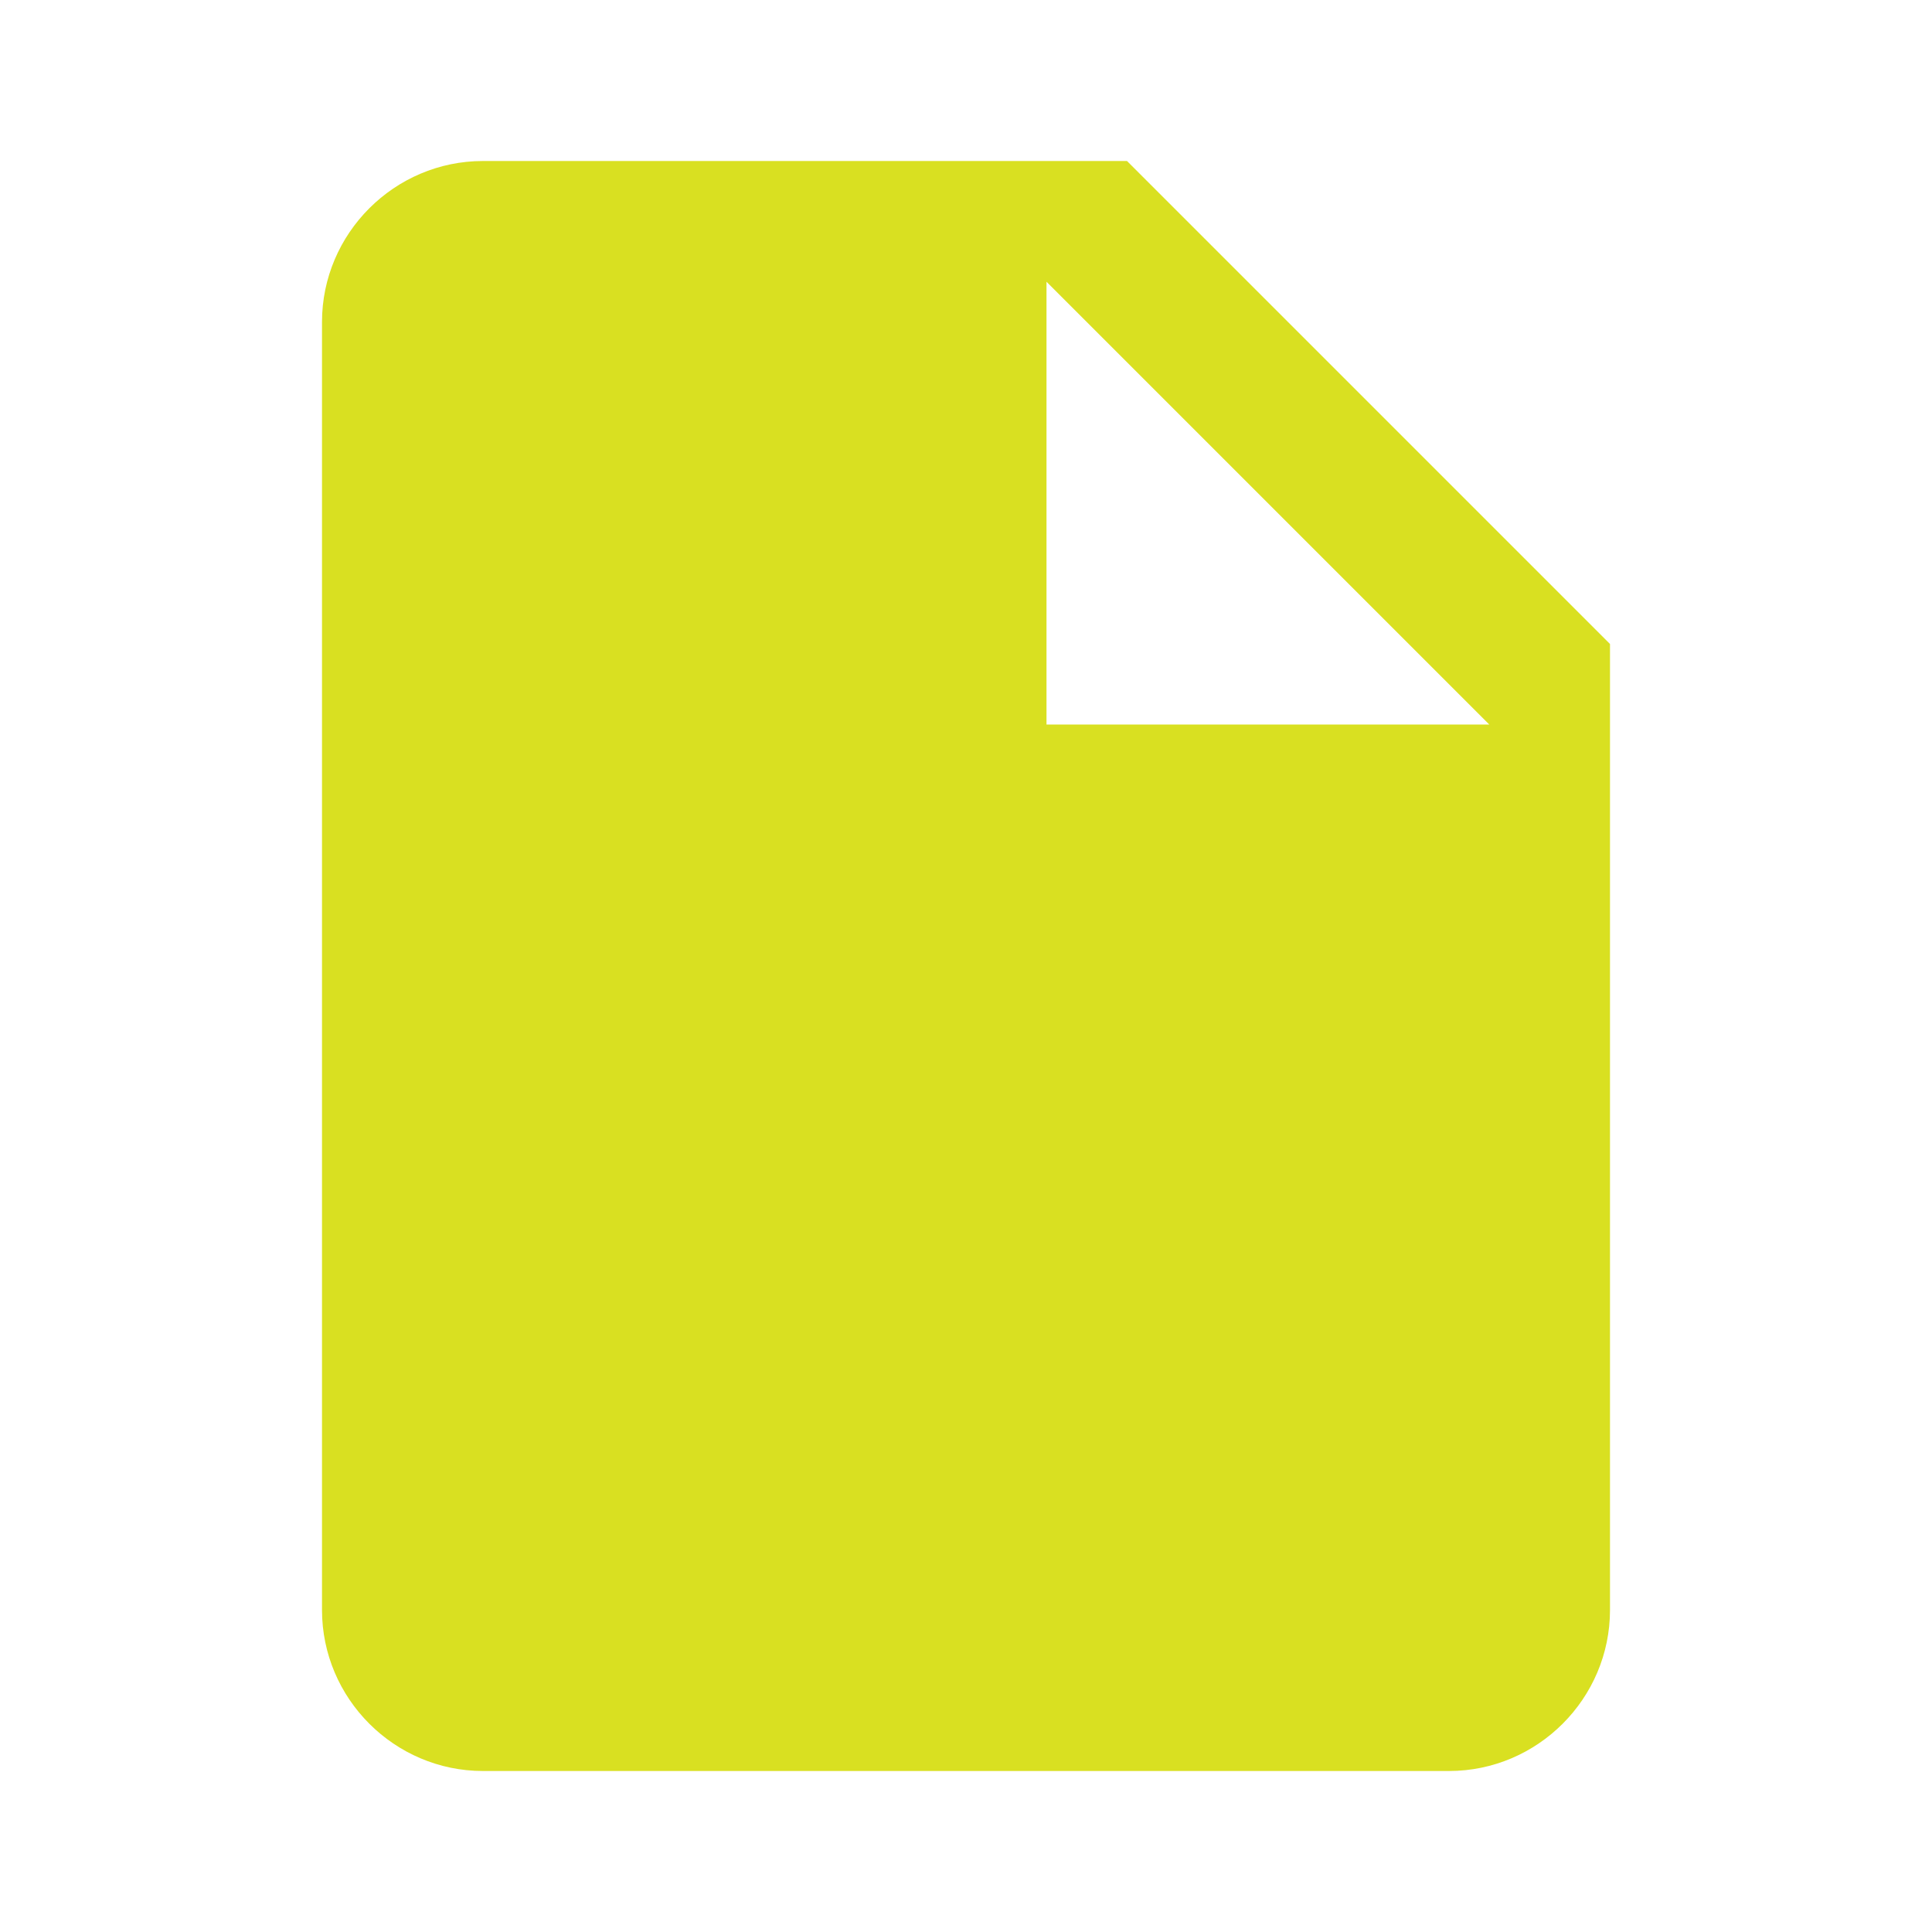
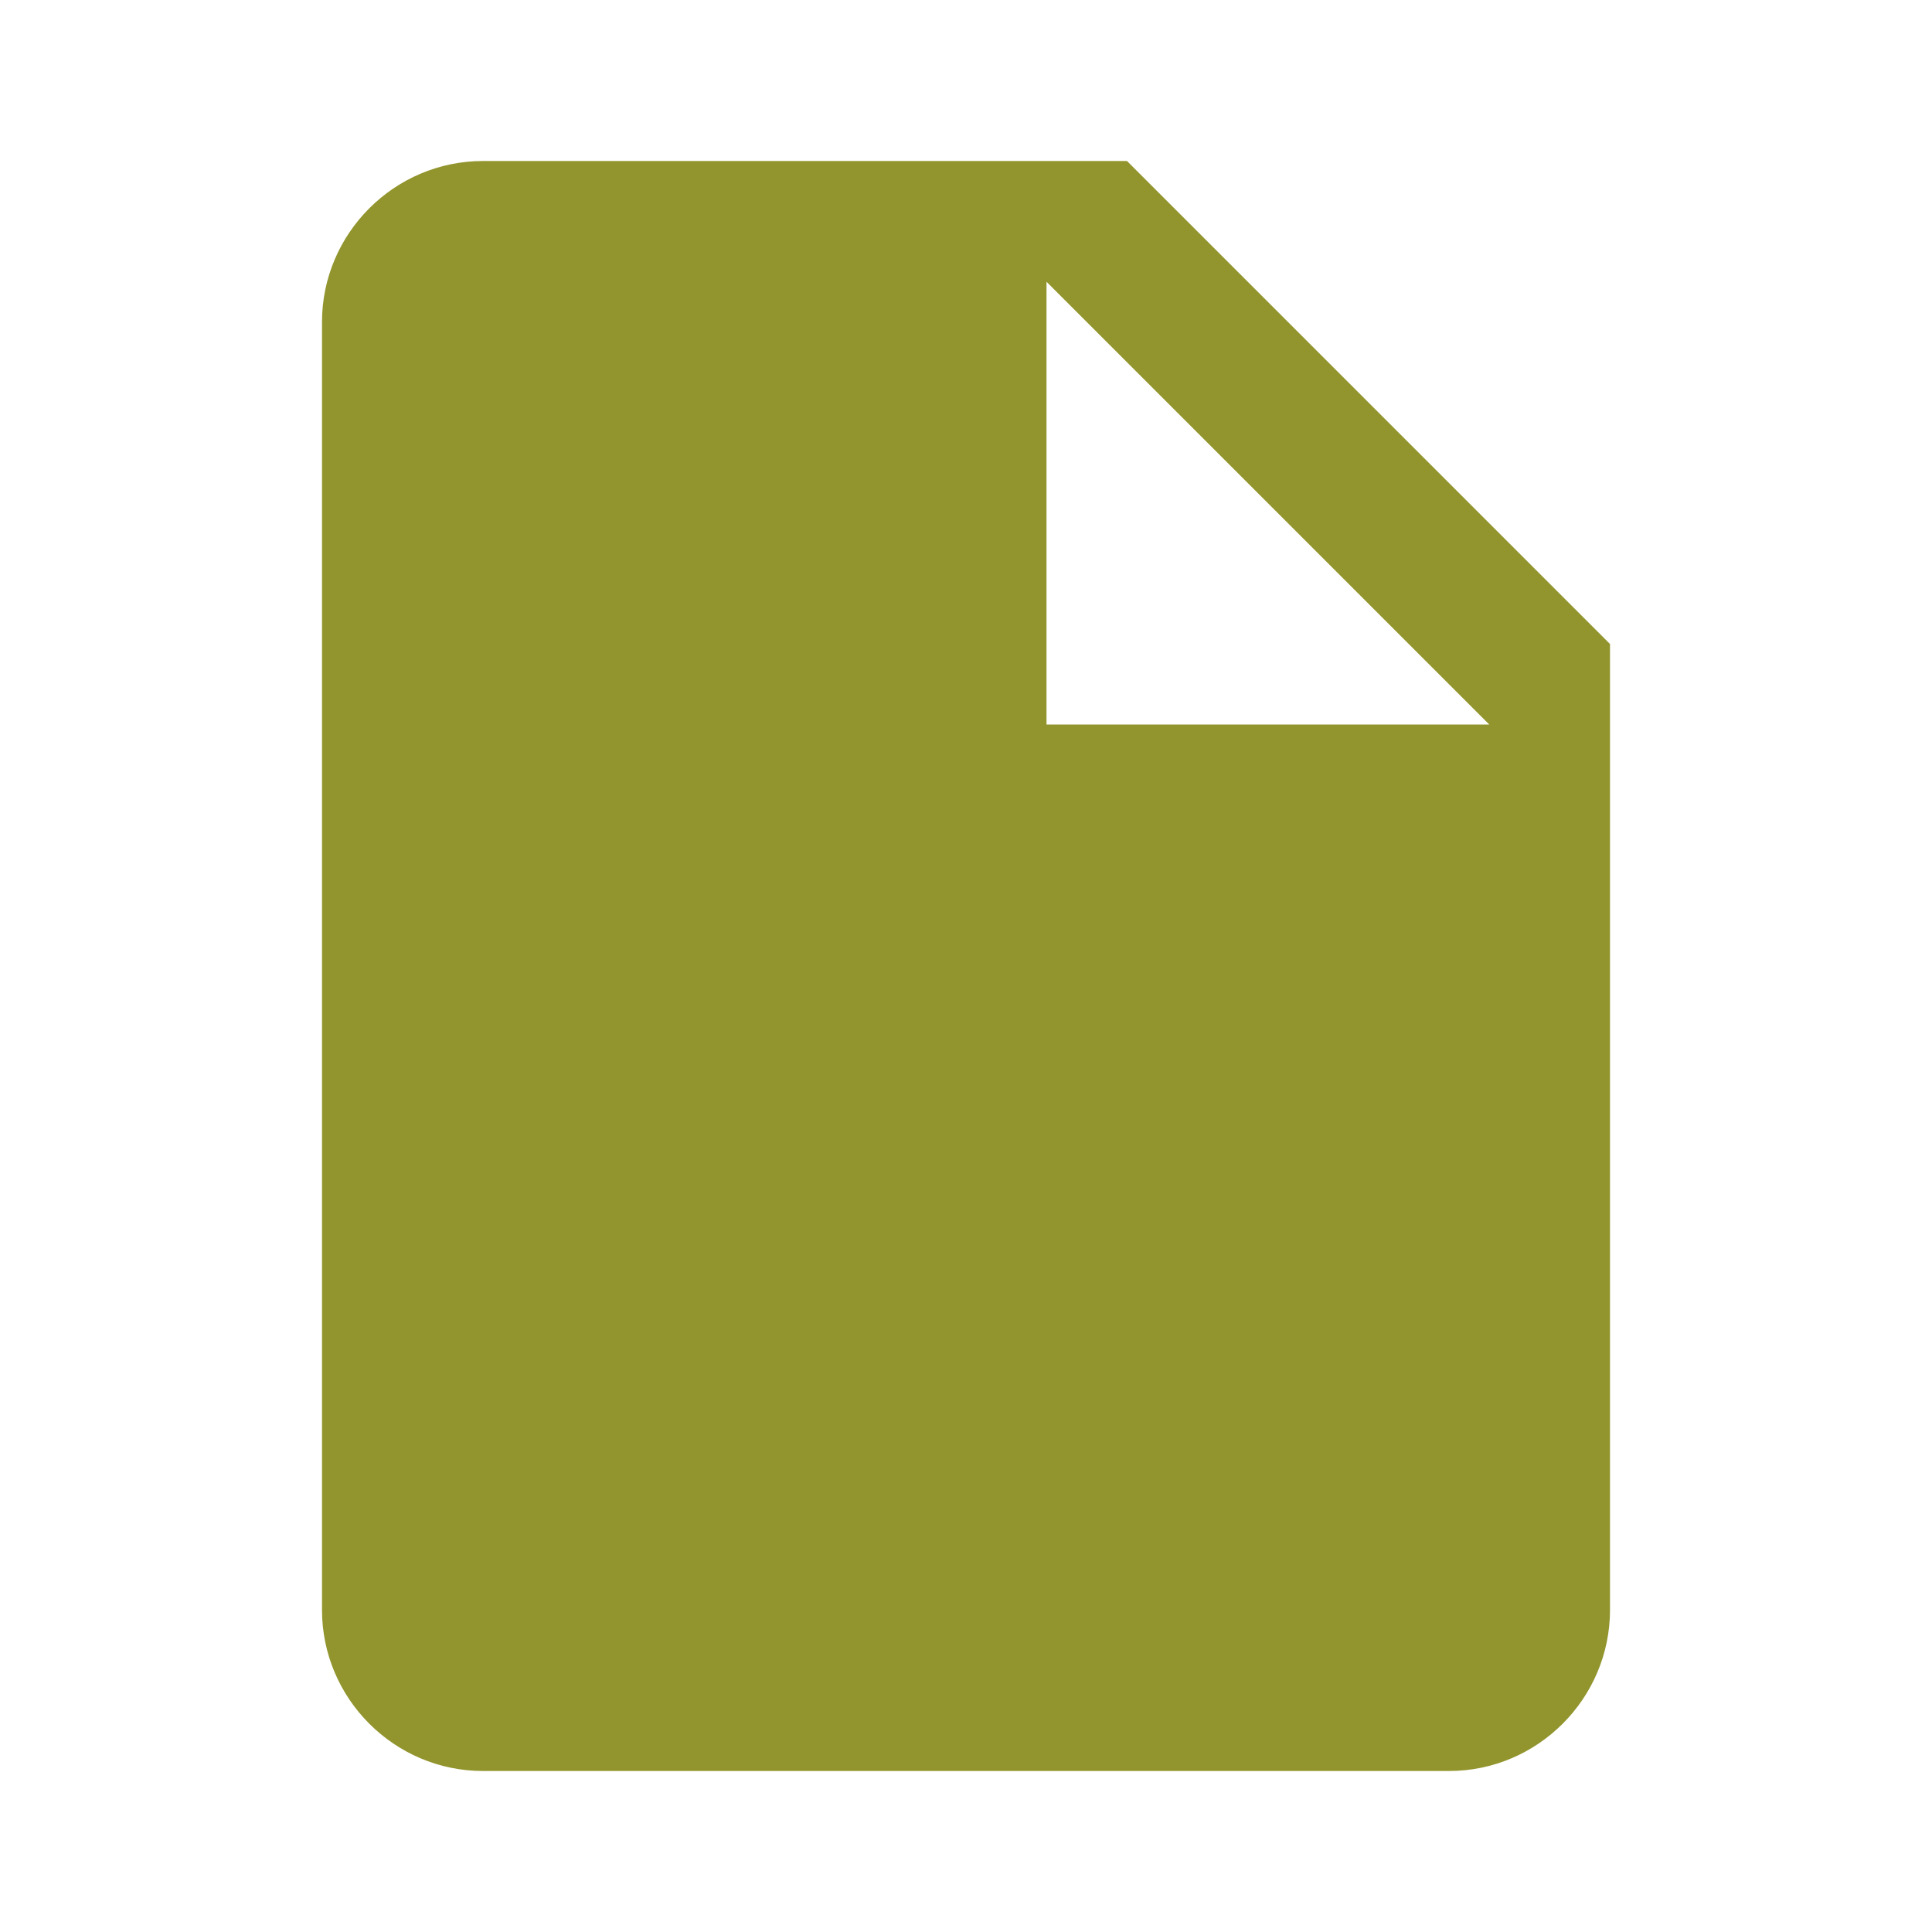
<svg xmlns="http://www.w3.org/2000/svg" xmlns:xlink="http://www.w3.org/1999/xlink" width="24" height="24" x="0" y="0" enable-background="new 0 0 24 24" version="1.1" viewBox="0 0 24 24" xml:space="preserve">
-   <style type="text/css">.st0{fill:none}.st1{clip-path:url(#SVGID_2_)}.st2{fill:none;stroke:#000;stroke-width:.25;stroke-miterlimit:10}.st3{opacity:.4}.st4{fill:none;stroke:#000;stroke-width:.25;stroke-miterlimit:10}.st4,.st5{clip-path:url(#SVGID_4_)}.st9{fill:#d9e021}.st20{display:none}</style>
+   <style type="text/css">.st0{fill:none}.st1{clip-path:url(#SVGID_2_)}.st2{fill:none;stroke:#000;stroke-width:.25;stroke-miterlimit:10}.st3{opacity:.4}.st4{fill:none;stroke:#000;stroke-width:.25;stroke-miterlimit:10}.st4,.st5{clip-path:url(#SVGID_4_)}.st9{fill:#92952D}.st20{display:none}</style>
  <symbol id="material_x5F_system_x5F_icon_x5F_border" viewBox="0 -48 48 48">
    <rect width="48" height="48" y="-48" class="st0" />
  </symbol>
  <symbol id="material_x5F_system_x5F_icon_x5F_grid" viewBox="0 -48 48 48">
    <g>
      <defs>
        <rect id="SVGID_1_" width="48" height="48" x="0" y="-48" />
      </defs>
      <clipPath id="SVGID_2_">
        <use overflow="visible" xlink:href="#SVGID_1_" />
      </clipPath>
      <g class="st1">
        <g>
          <line x1="2" x2="2" y1="-48" y2="0" class="st2" />
          <line x1="4" x2="4" y1="-48" y2="0" class="st2" />
          <line x1="6" x2="6" y1="-48" y2="0" class="st2" />
          <line x1="8" x2="8" y1="-48" y2="0" class="st2" />
          <line x1="10" x2="10" y1="-48" y2="0" class="st2" />
          <line x1="12" x2="12" y1="-48" y2="0" class="st2" />
          <line x1="14" x2="14" y1="-48" y2="0" class="st2" />
          <line x1="16" x2="16" y1="-48" y2="0" class="st2" />
          <line x1="18" x2="18" y1="-48" y2="0" class="st2" />
          <line x1="20" x2="20" y1="-48" y2="0" class="st2" />
          <line x1="22" x2="22" y1="-48" y2="0" class="st2" />
          <line x1="24" x2="24" y1="-48" y2="0" class="st2" />
          <line x1="26" x2="26" y1="-48" y2="0" class="st2" />
          <line x1="28" x2="28" y1="-48" y2="0" class="st2" />
          <line x1="30" x2="30" y1="-48" y2="0" class="st2" />
          <line x1="32" x2="32" y1="-48" y2="0" class="st2" />
          <line x1="34" x2="34" y1="-48" y2="0" class="st2" />
          <line x1="36" x2="36" y1="-48" y2="0" class="st2" />
          <line x1="38" x2="38" y1="-48" y2="0" class="st2" />
          <line x1="40" x2="40" y1="-48" y2="0" class="st2" />
          <line x1="42" x2="42" y1="-48" y2="0" class="st2" />
          <line x1="44" x2="44" y1="-48" y2="0" class="st2" />
          <line x1="46" x2="46" y1="-48" y2="0" class="st2" />
        </g>
        <g>
          <line x1="0" x2="48" y1="-2" y2="-2" class="st2" />
          <line x1="0" x2="48" y1="-4" y2="-4" class="st2" />
          <line x1="0" x2="48" y1="-6" y2="-6" class="st2" />
          <line x1="0" x2="48" y1="-8" y2="-8" class="st2" />
          <line x1="0" x2="48" y1="-10" y2="-10" class="st2" />
          <line x1="0" x2="48" y1="-12" y2="-12" class="st2" />
          <line x1="0" x2="48" y1="-14" y2="-14" class="st2" />
          <line x1="0" x2="48" y1="-16" y2="-16" class="st2" />
          <line x1="0" x2="48" y1="-18" y2="-18" class="st2" />
          <line x1="0" x2="48" y1="-20" y2="-20" class="st2" />
          <line x1="0" x2="48" y1="-22" y2="-22" class="st2" />
          <line x1="0" x2="48" y1="-24" y2="-24" class="st2" />
          <line x1="0" x2="48" y1="-26" y2="-26" class="st2" />
          <line x1="0" x2="48" y1="-28" y2="-28" class="st2" />
          <line x1="0" x2="48" y1="-30" y2="-30" class="st2" />
          <line x1="0" x2="48" y1="-32" y2="-32" class="st2" />
          <line x1="0" x2="48" y1="-34" y2="-34" class="st2" />
          <line x1="0" x2="48" y1="-36" y2="-36" class="st2" />
          <line x1="0" x2="48" y1="-38" y2="-38" class="st2" />
          <line x1="0" x2="48" y1="-40" y2="-40" class="st2" />
          <line x1="0" x2="48" y1="-42" y2="-42" class="st2" />
          <line x1="0" x2="48" y1="-44" y2="-44" class="st2" />
          <line x1="0" x2="48" y1="-46" y2="-46" class="st2" />
        </g>
        <g>
          <path d="M47.8-0.2v-47.5H0.2v47.5H47.8 M48,0H0v-48h48V0L48,0z" />
        </g>
      </g>
    </g>
  </symbol>
  <symbol id="material_x5F_system_x5F_icon_x5F_keylines" viewBox="0 -48 48 48">
    <g class="st3">
      <defs>
        <rect id="SVGID_3_" width="48" height="48" x="0" y="-48" class="st3" />
      </defs>
      <clipPath id="SVGID_4_">
        <use overflow="visible" xlink:href="#SVGID_3_" />
      </clipPath>
      <line x1="24" x2="24" y1="0" y2="-48" class="st4" />
      <line x1="48" x2="0" y1="-24" y2="-24" class="st4" />
      <line x1="48" x2="0" y1="-16" y2="-16" class="st4" />
      <line x1="48" x2="0" y1="-32" y2="-32" class="st4" />
      <line x1="32" x2="32" y1="-48" y2="0" class="st4" />
      <line x1="16" x2="16" y1="-48" y2="0" class="st4" />
      <line x1="47.7" x2=".2" y1="-.3" y2="-47.8" class="st4" />
      <line x1=".2" x2="47.7" y1="-.3" y2="-47.8" class="st4" />
      <path d="M24-14c-5.5,0-10-4.5-10-10c0-5.5,4.5-10,10-10c5.5,0,10,4.5,10,10C34-18.5,29.5-14,24-14z" class="st4" />
      <path d="M24-4C12.9-4,4-12.9,4-24c0-11.1,8.9-20,20-20c11.1,0,20,8.9,20,20C44-12.9,35.1-4,24-4z" class="st4" />
      <path d="M38-6H10c-2.2,0-4-1.8-4-4v-28c0-2.2,1.8-4,4-4h28c2.2,0,4,1.8,4,4v28C42-7.8,40.2-6,38-6z" class="st4" />
      <path d="M40-8H8c-2.2,0-4-1.8-4-4v-24c0-2.2,1.8-4,4-4h32c2.2,0,4,1.8,4,4l0,24C44-9.8,42.2-8,40-8z" class="st4" />
      <path d="M40-40v32c0,2.2-1.8,4-4,4H12C9.8-4,8-5.8,8-8v-32c0-2.2,1.8-4,4-4h24C38.2-44,40-42.2,40-40z" class="st4" />
      <g class="st5">
        <path d="M47.7-0.3v-47.5H0.2v47.5H47.7 M48,0H0v-48h48V0L48,0z" />
      </g>
    </g>
  </symbol>
  <g id="border">
    <use width="48" height="48" y="-48" overflow="visible" transform="matrix(0.5 0 0 -0.5 3.916831e-04 5.698877e-05)" xlink:href="#material_x5F_system_x5F_icon_x5F_border" />
  </g>
  <g id="icon">
    <g>
      <path d="M6,2C4.9,2,4,2.9,4,4l0,16c0,1.1,0.9,2,2,2h12c1.1,0,2-0.9,2-2V8l-6-6H6z M13,9V3.5L18.5,9H13z" class="st9" />
      <path d="M0,0h24v24H0V0z" class="st0" />
    </g>
  </g>
  <g id="grid" class="st20">
    <use id="XMLID_28_" width="48" height="48" x="0" y="-48" display="inline" opacity=".15" overflow="visible" transform="matrix(0.5 0 0 -0.5 1.139775e-04 -2.620241e-04)" xlink:href="#material_x5F_system_x5F_icon_x5F_grid" />
  </g>
  <g id="keylines" class="st20">
    <use id="XMLID_26_" width="48" height="48" x="0" y="-48" display="inline" overflow="visible" transform="matrix(0.5 0 0 -0.5 1.709663e-04 -2.924798e-04)" xlink:href="#material_x5F_system_x5F_icon_x5F_keylines" />
  </g>
</svg>
